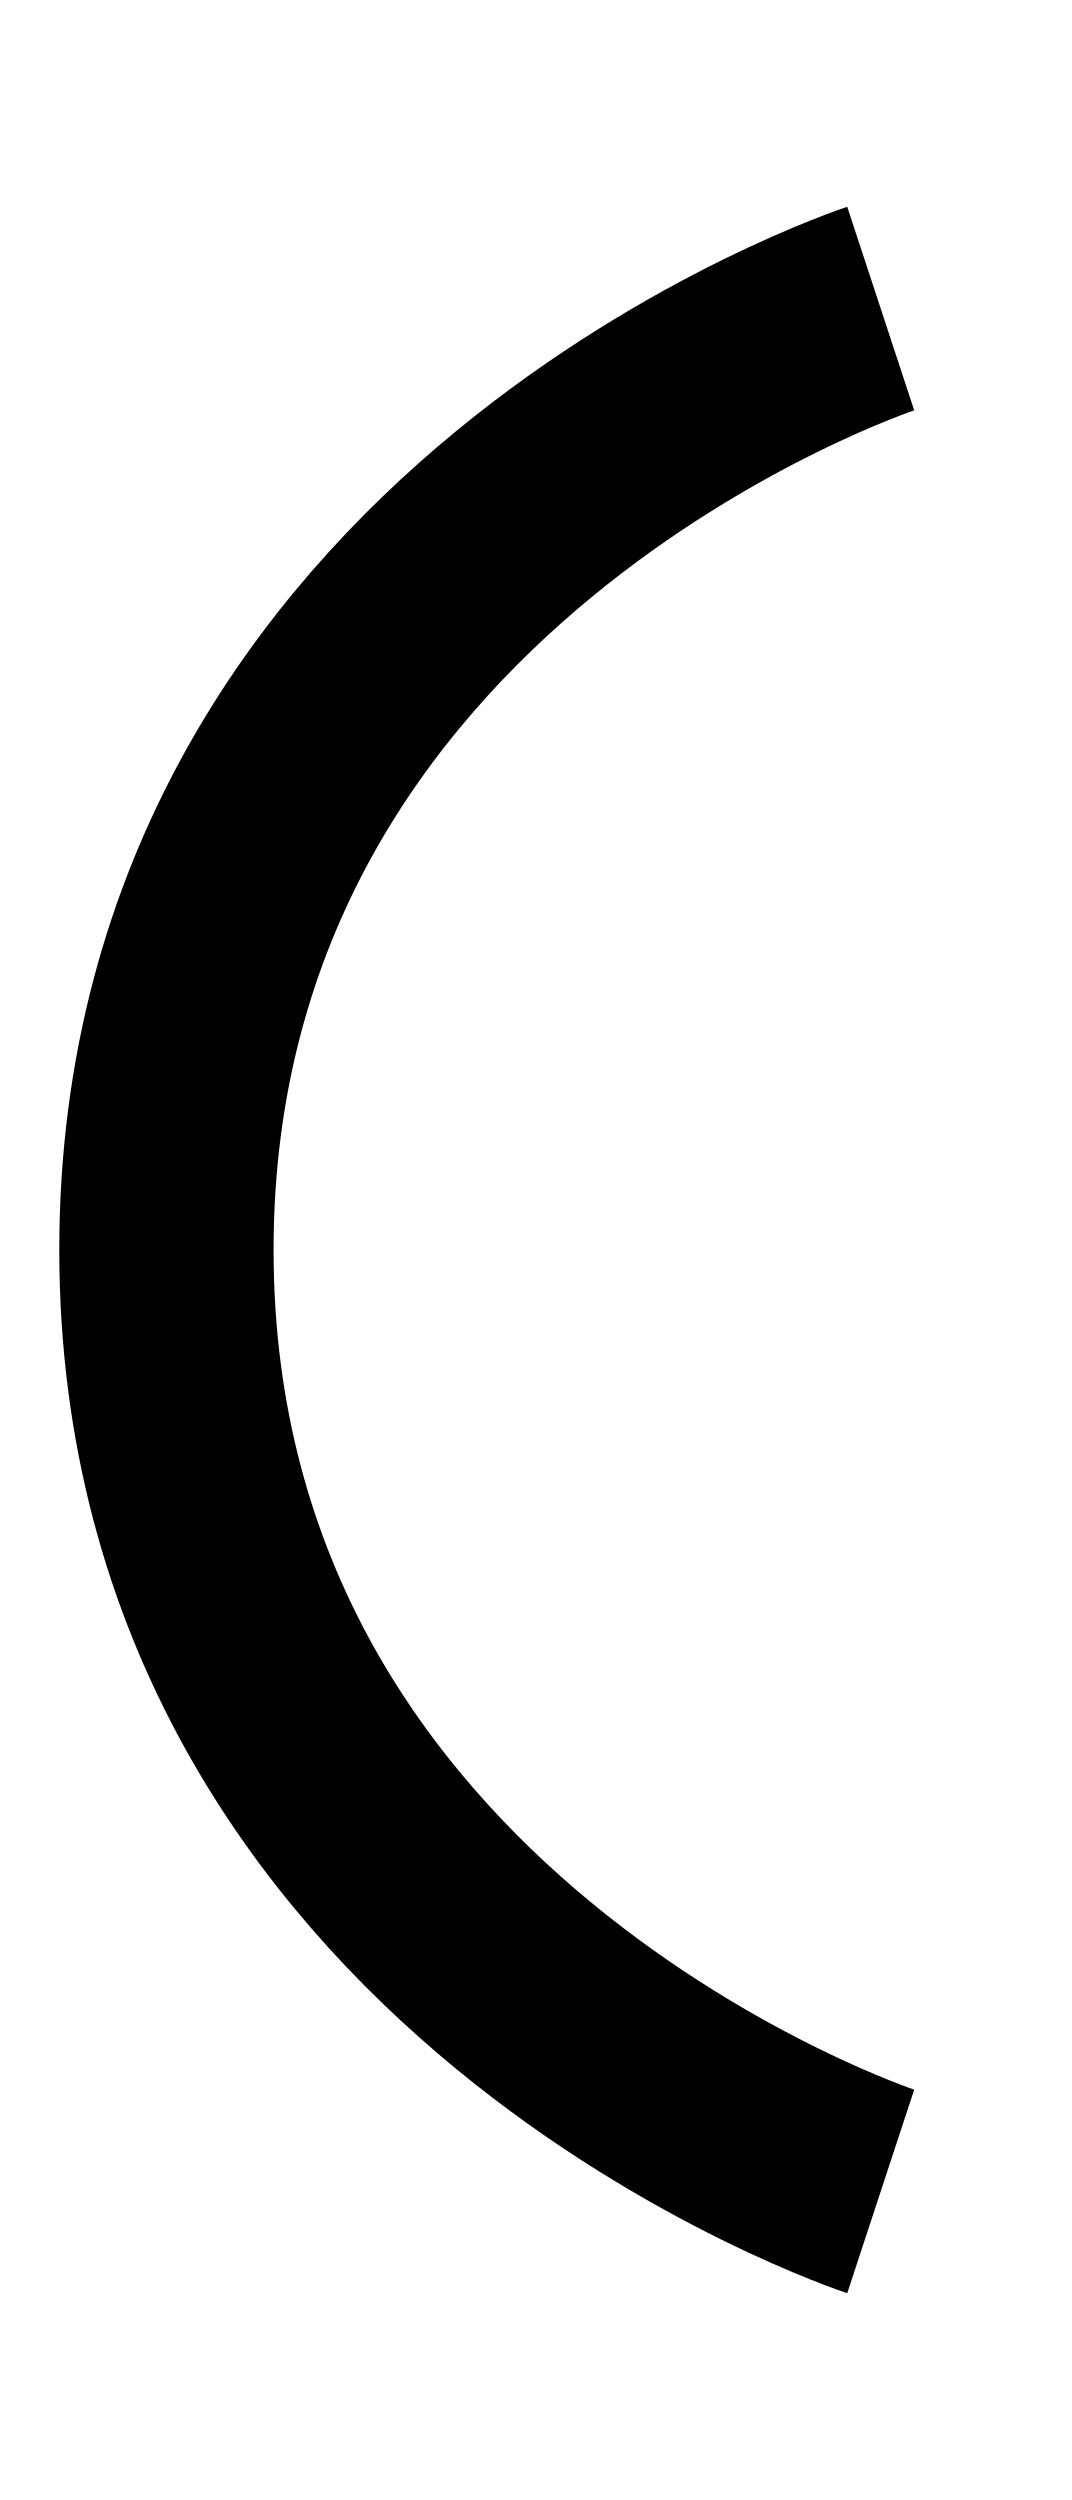
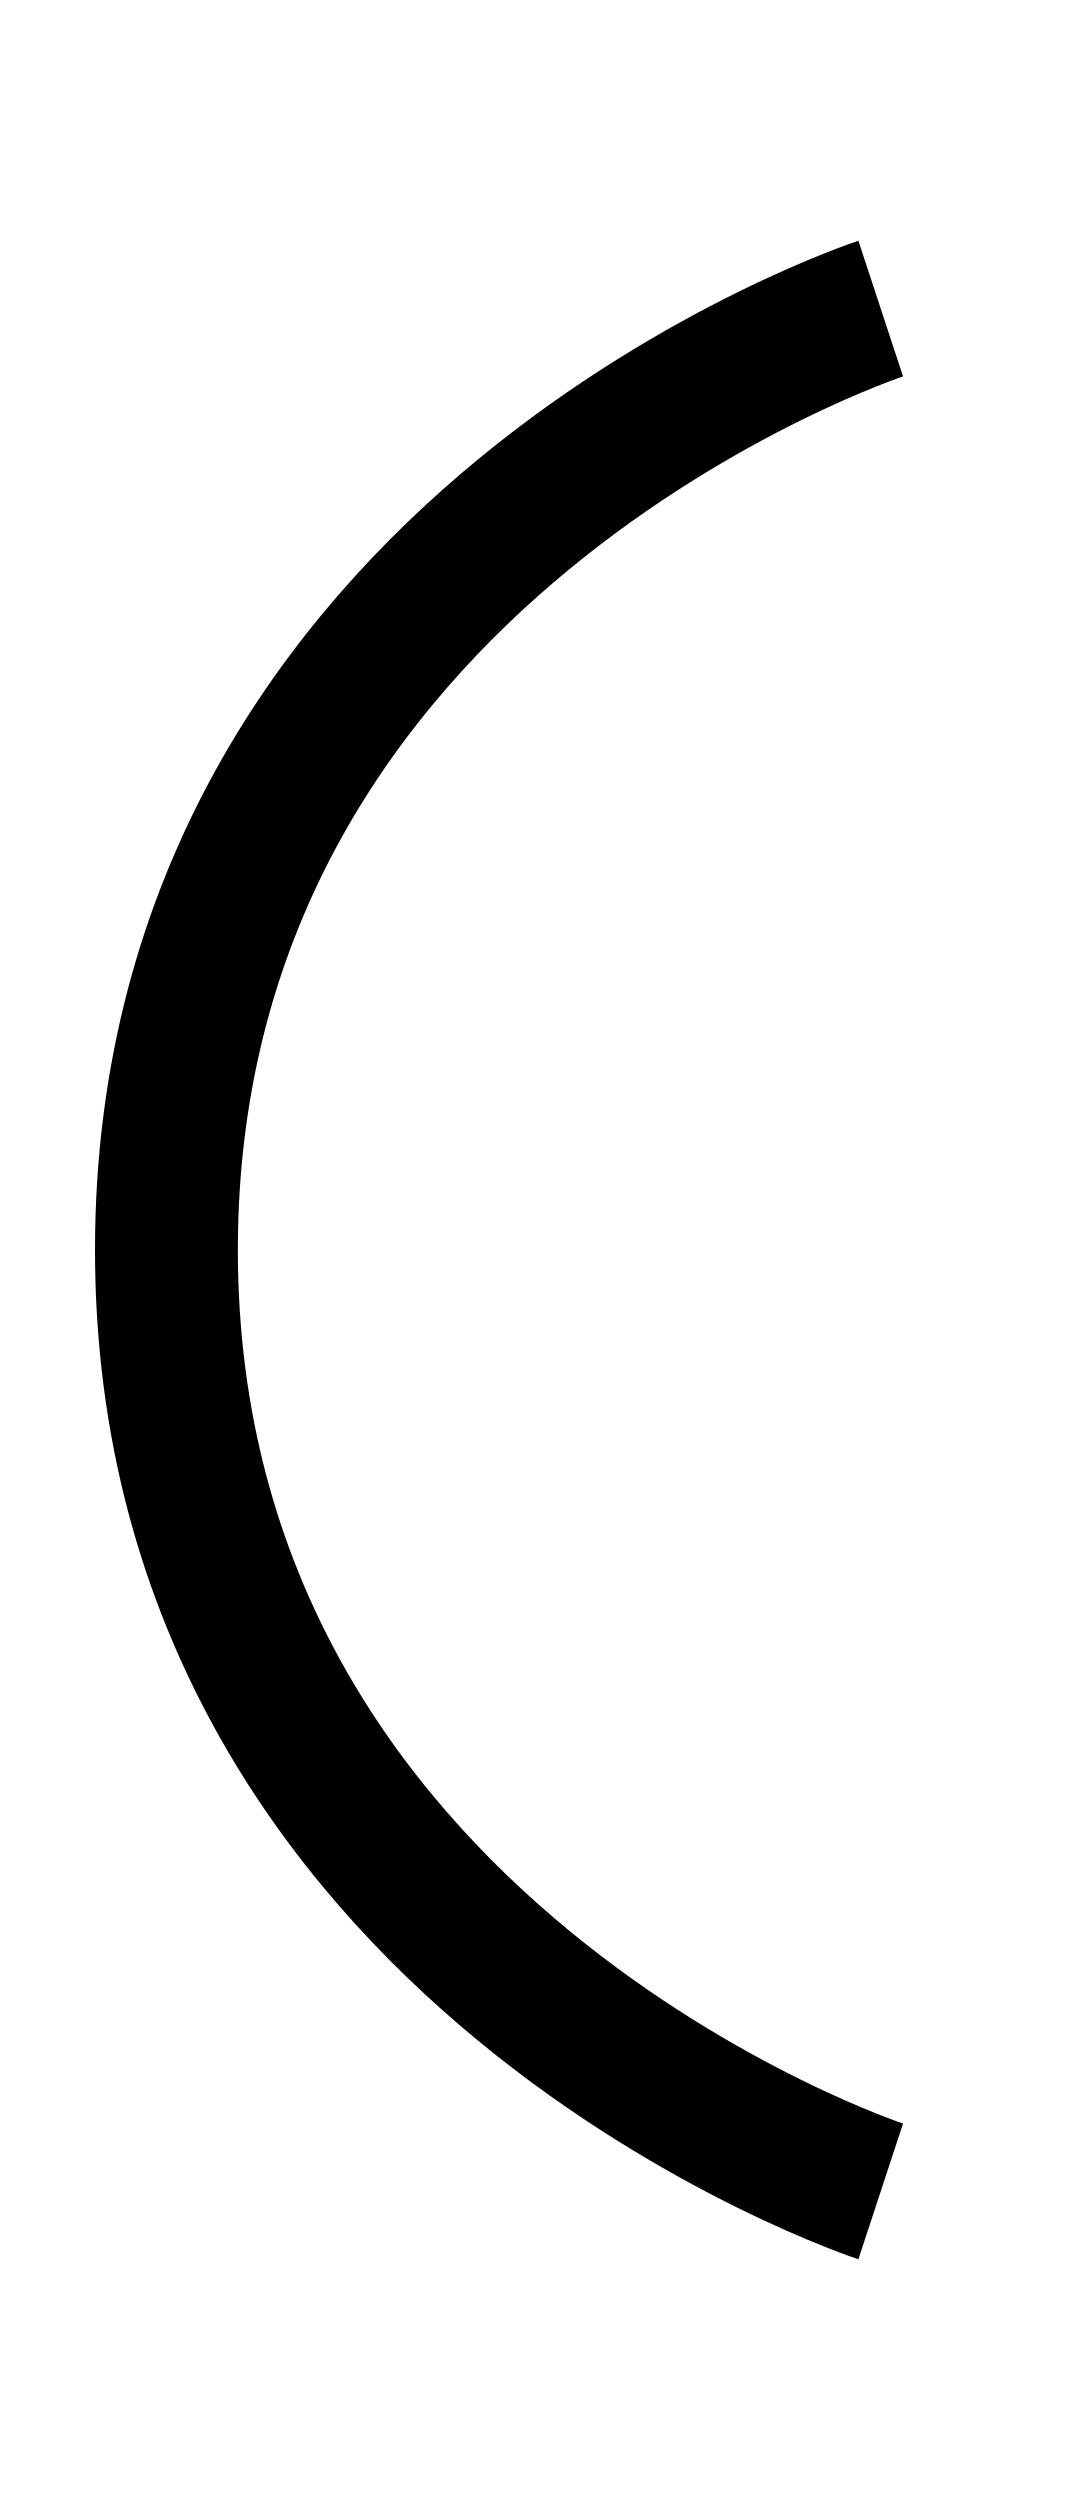
<svg xmlns="http://www.w3.org/2000/svg" viewBox="0 0 15 35" width="15" height="35">
-   <style>
- 		tspan { white-space:pre }
- 		.shp0 { fill: none;stroke: #000000;stroke-width: 3 } 
- 	</style>
-   <path id="line3" class="shp0" d="M12.33 4.32C12.33 4.32 2.33 7.61 2.33 17.5C2.33 27.39 12.33 30.68 12.33 30.68" />
+   <path id="line3" class="shp0" d="M12.33 4.32C12.33 4.32 2.33 7.61 2.33 17.5C2.33 27.39 12.33 30.68 12.33 30.68" fill="none" stroke="#000" stroke-width="2" />
</svg>
